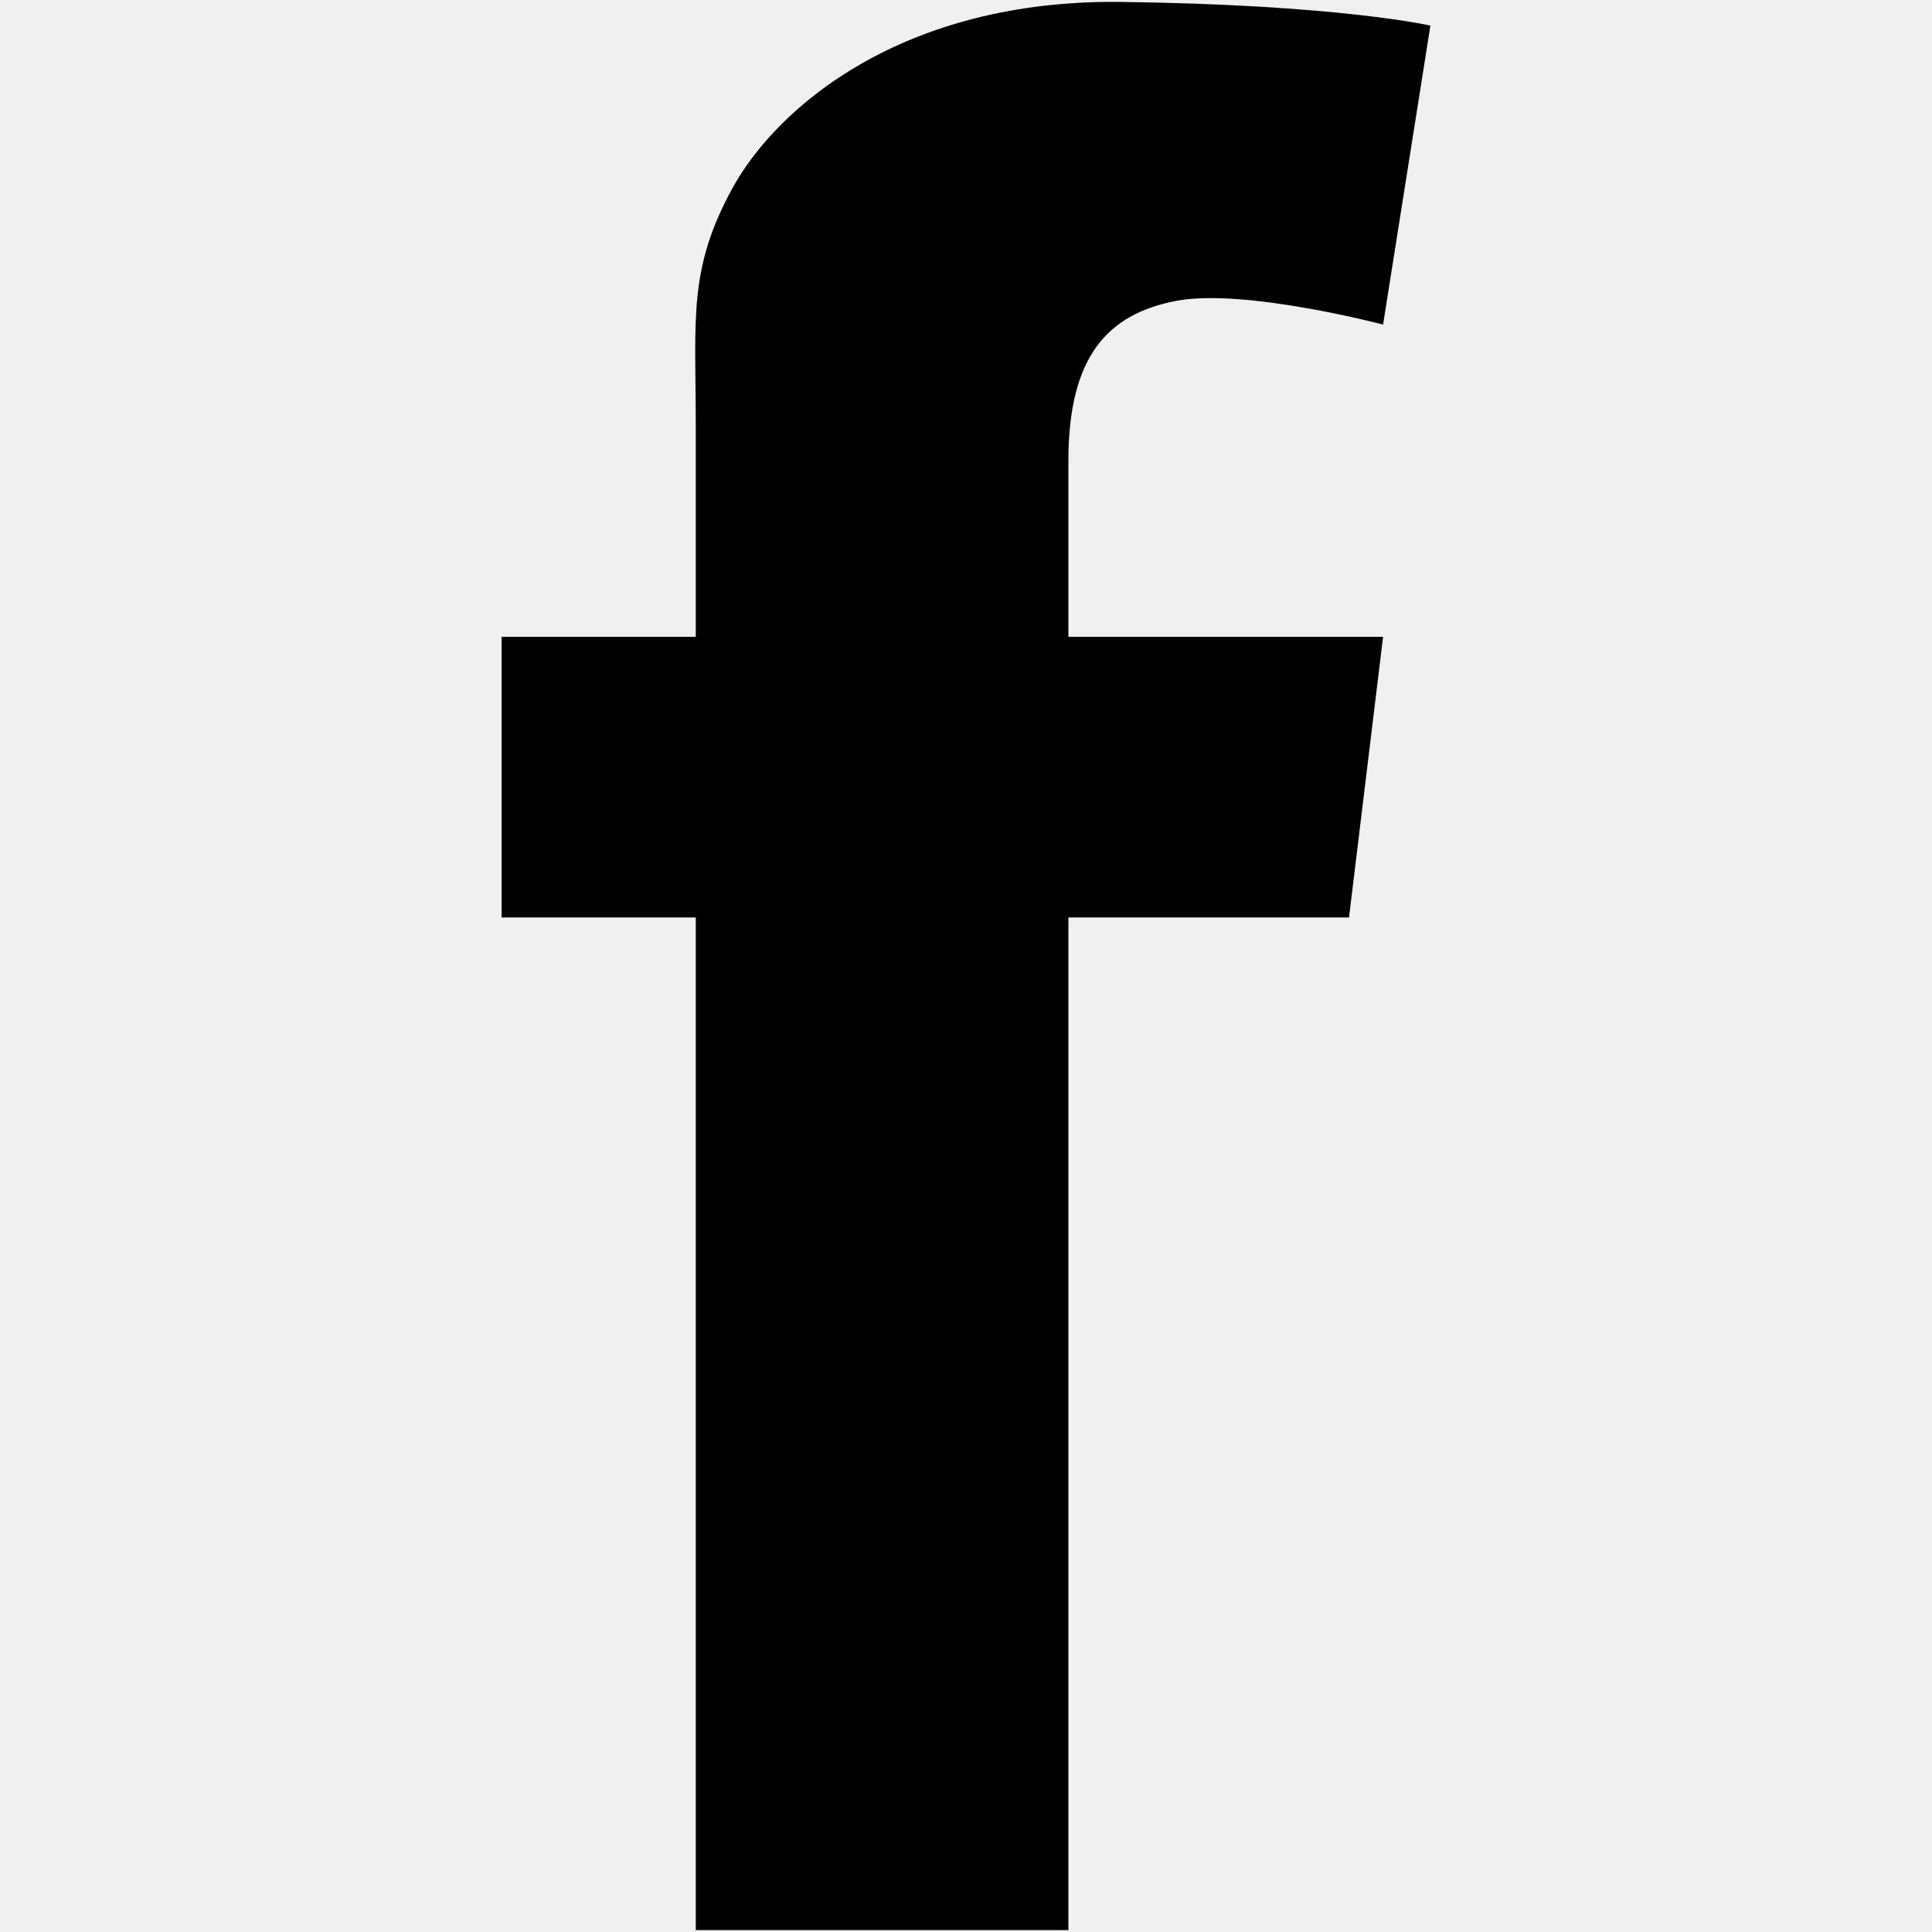
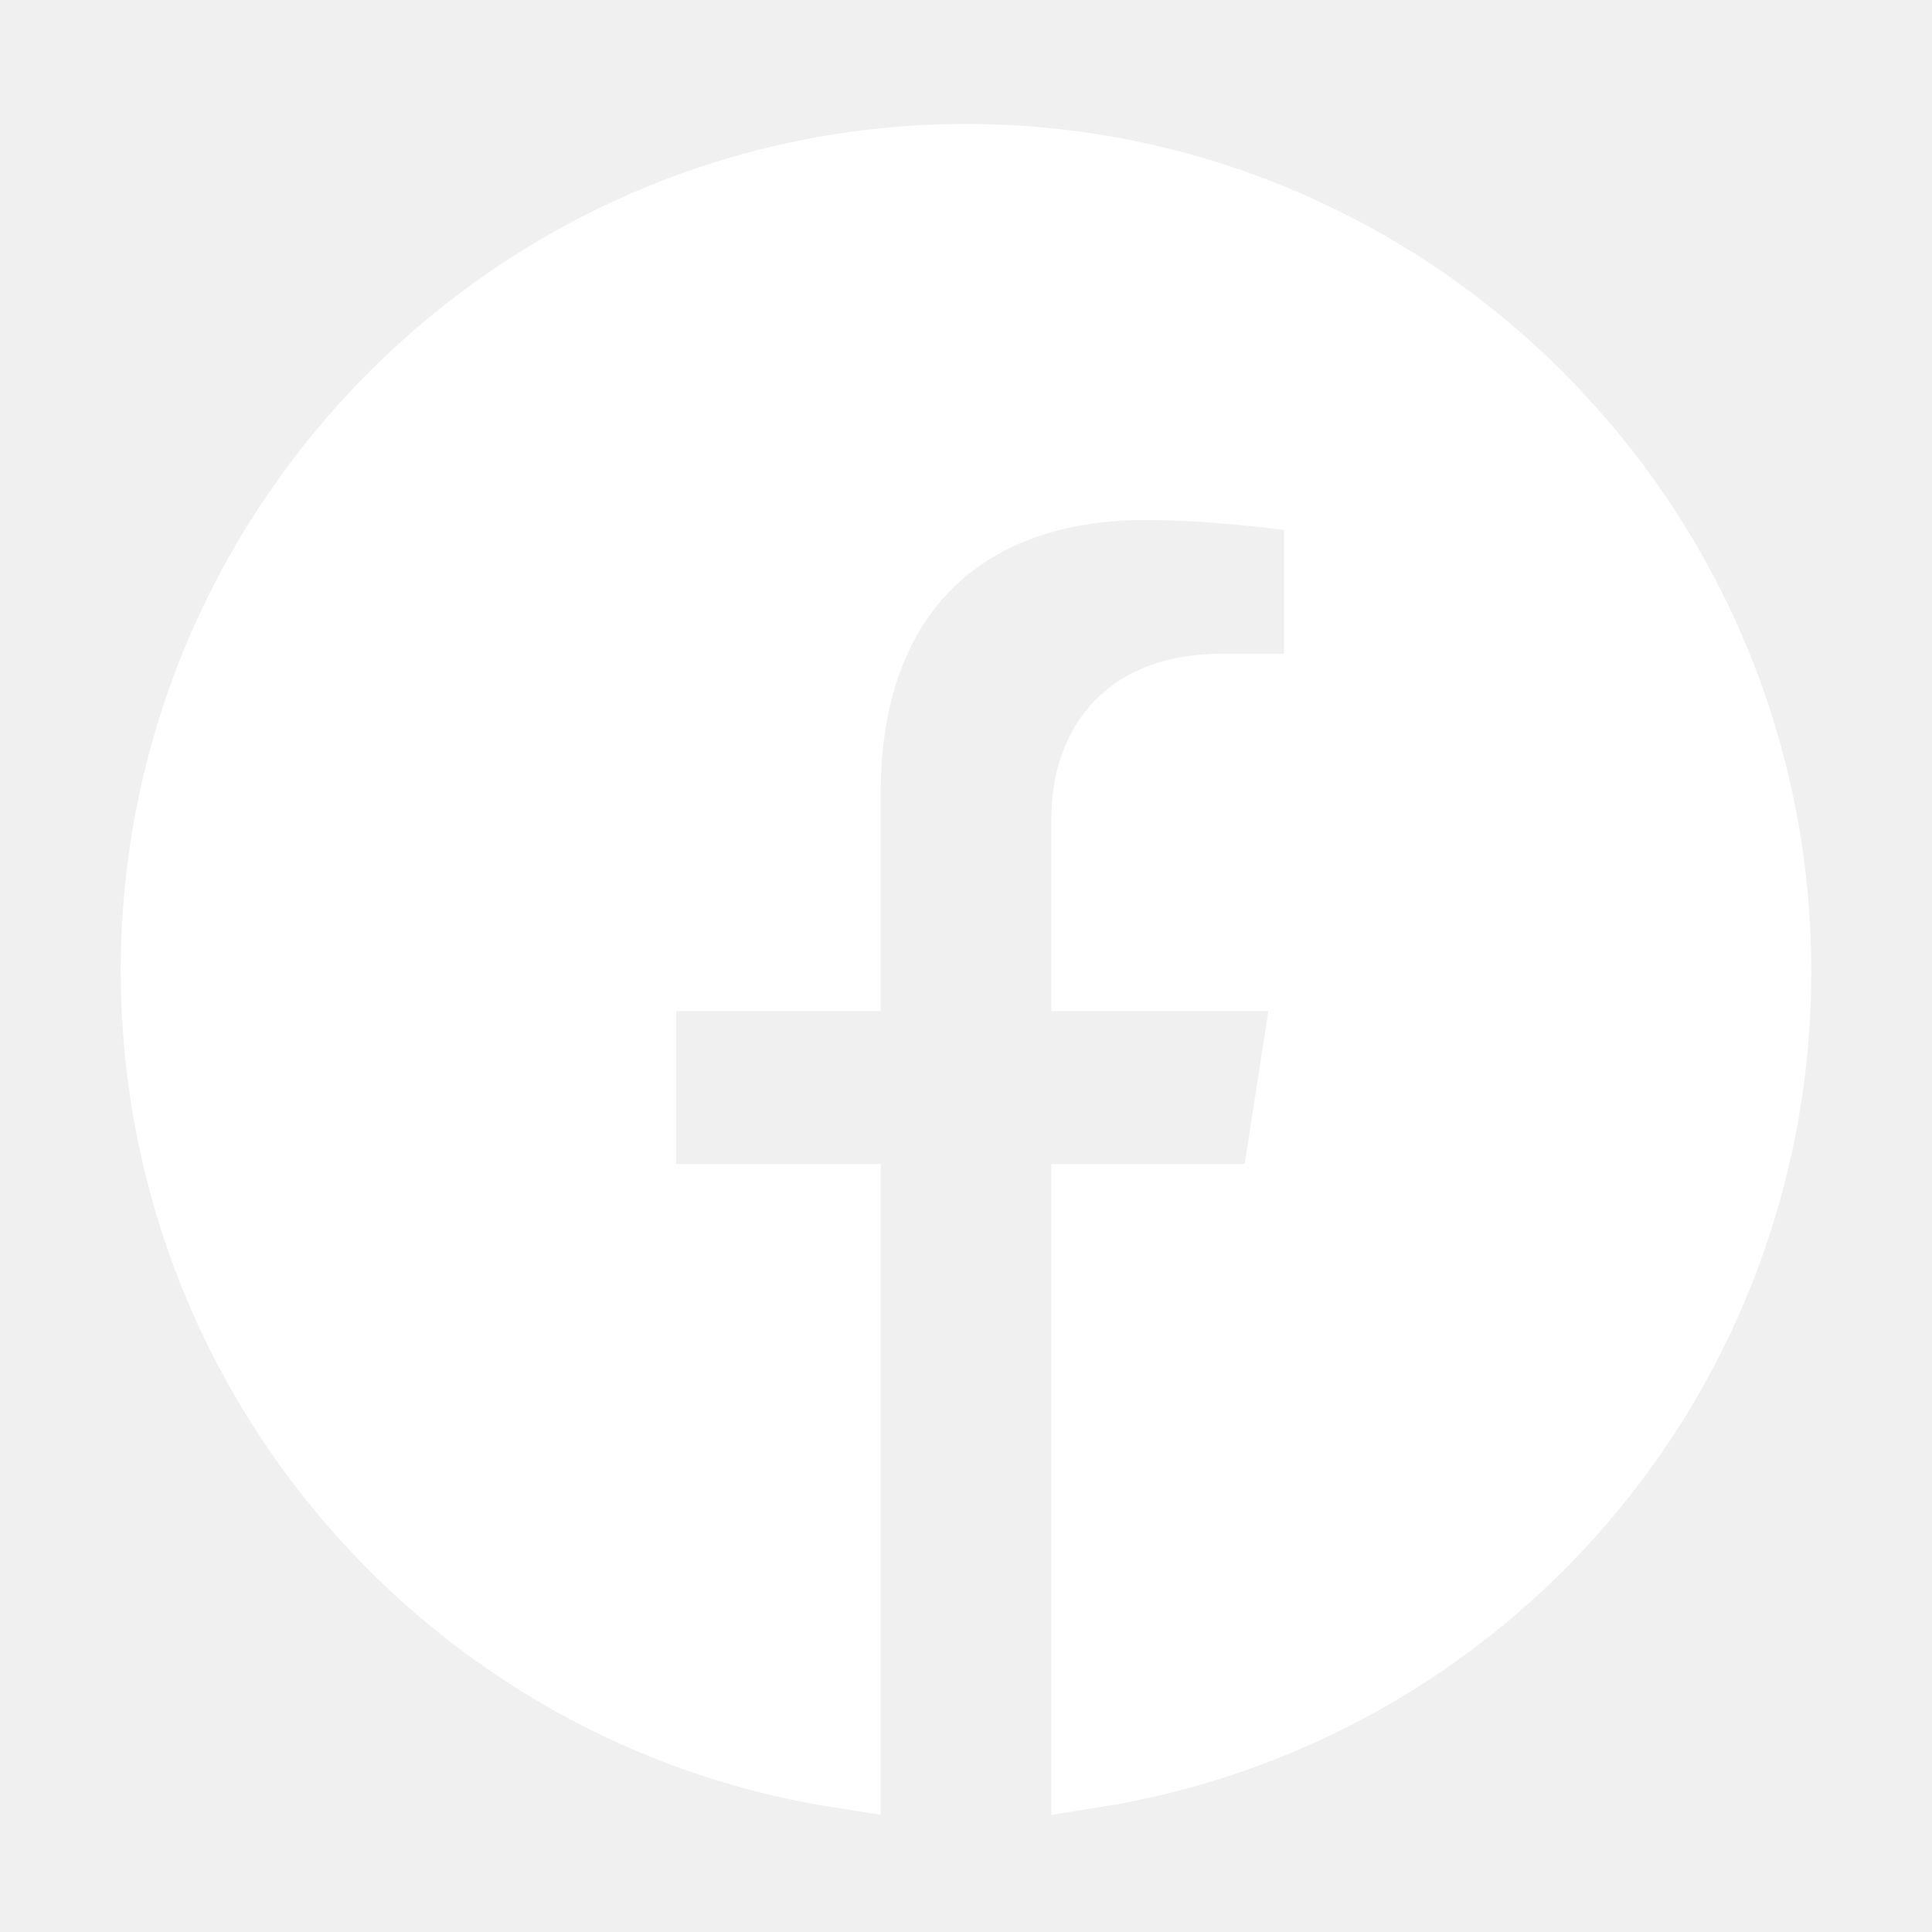
- <svg xmlns="http://www.w3.org/2000/svg" version="1.2" viewBox="0 0 800 800" width="20" height="20">
-   <style>
- 		.s0 { fill: #000000 } 
- 	</style>
-   <g id="7935ec95c421cee6d86eb22ecd11b7e3">
-     <path class="s0" d="m442.4 190.9c0 8.2 0 34.9 0 72.8h130.3l-14.1 116.2h-116.2c0 179.2 0 419.3 0 419.3h-154.3c0 0 0-236.9 0-419.3h-80.4v-116.2h80.4c0-46.1 0-78.9 0-88 0-43.5-3.3-64.1 15.2-97.8 18.5-33.7 70.6-78.2 160.8-77.1 90.2 1.1 128.2 9.8 128.2 9.8l-19.6 123.8c0 0-57.6-15.2-85.8-9.8-28.2 5.5-44.5 22.8-44.5 66.3z" />
+ <svg xmlns="http://www.w3.org/2000/svg" fill="#fff" width="64px" height="64px" viewBox="0 0 24 24" stroke="#fff">
+   <g id="SVGRepo_bgCarrier" stroke-width="0" />
+   <g id="SVGRepo_tracerCarrier" stroke-linecap="round" stroke-linejoin="round" />
+   <g id="SVGRepo_iconCarrier">
+     <path d="M12 2.04C6.5 2.04 2 6.53 2 12.06C2 17.06 5.66 21.21 10.44 21.96V14.96H7.9V12.06H10.44V9.85C10.44 7.34 11.93 5.96 14.22 5.96C15.31 5.96 16.45 6.15 16.45 6.15V8.62H15.19C13.95 8.62 13.56 9.39 13.56 10.18V12.06H16.34L15.89 14.96H13.56V21.96C15.916 21.588 18.062 20.386 19.61 18.57C21.158 16.755 22.005 14.446 22 12.06C22 6.53 17.5 2.04 12 2.04Z" />
  </g>
</svg>
